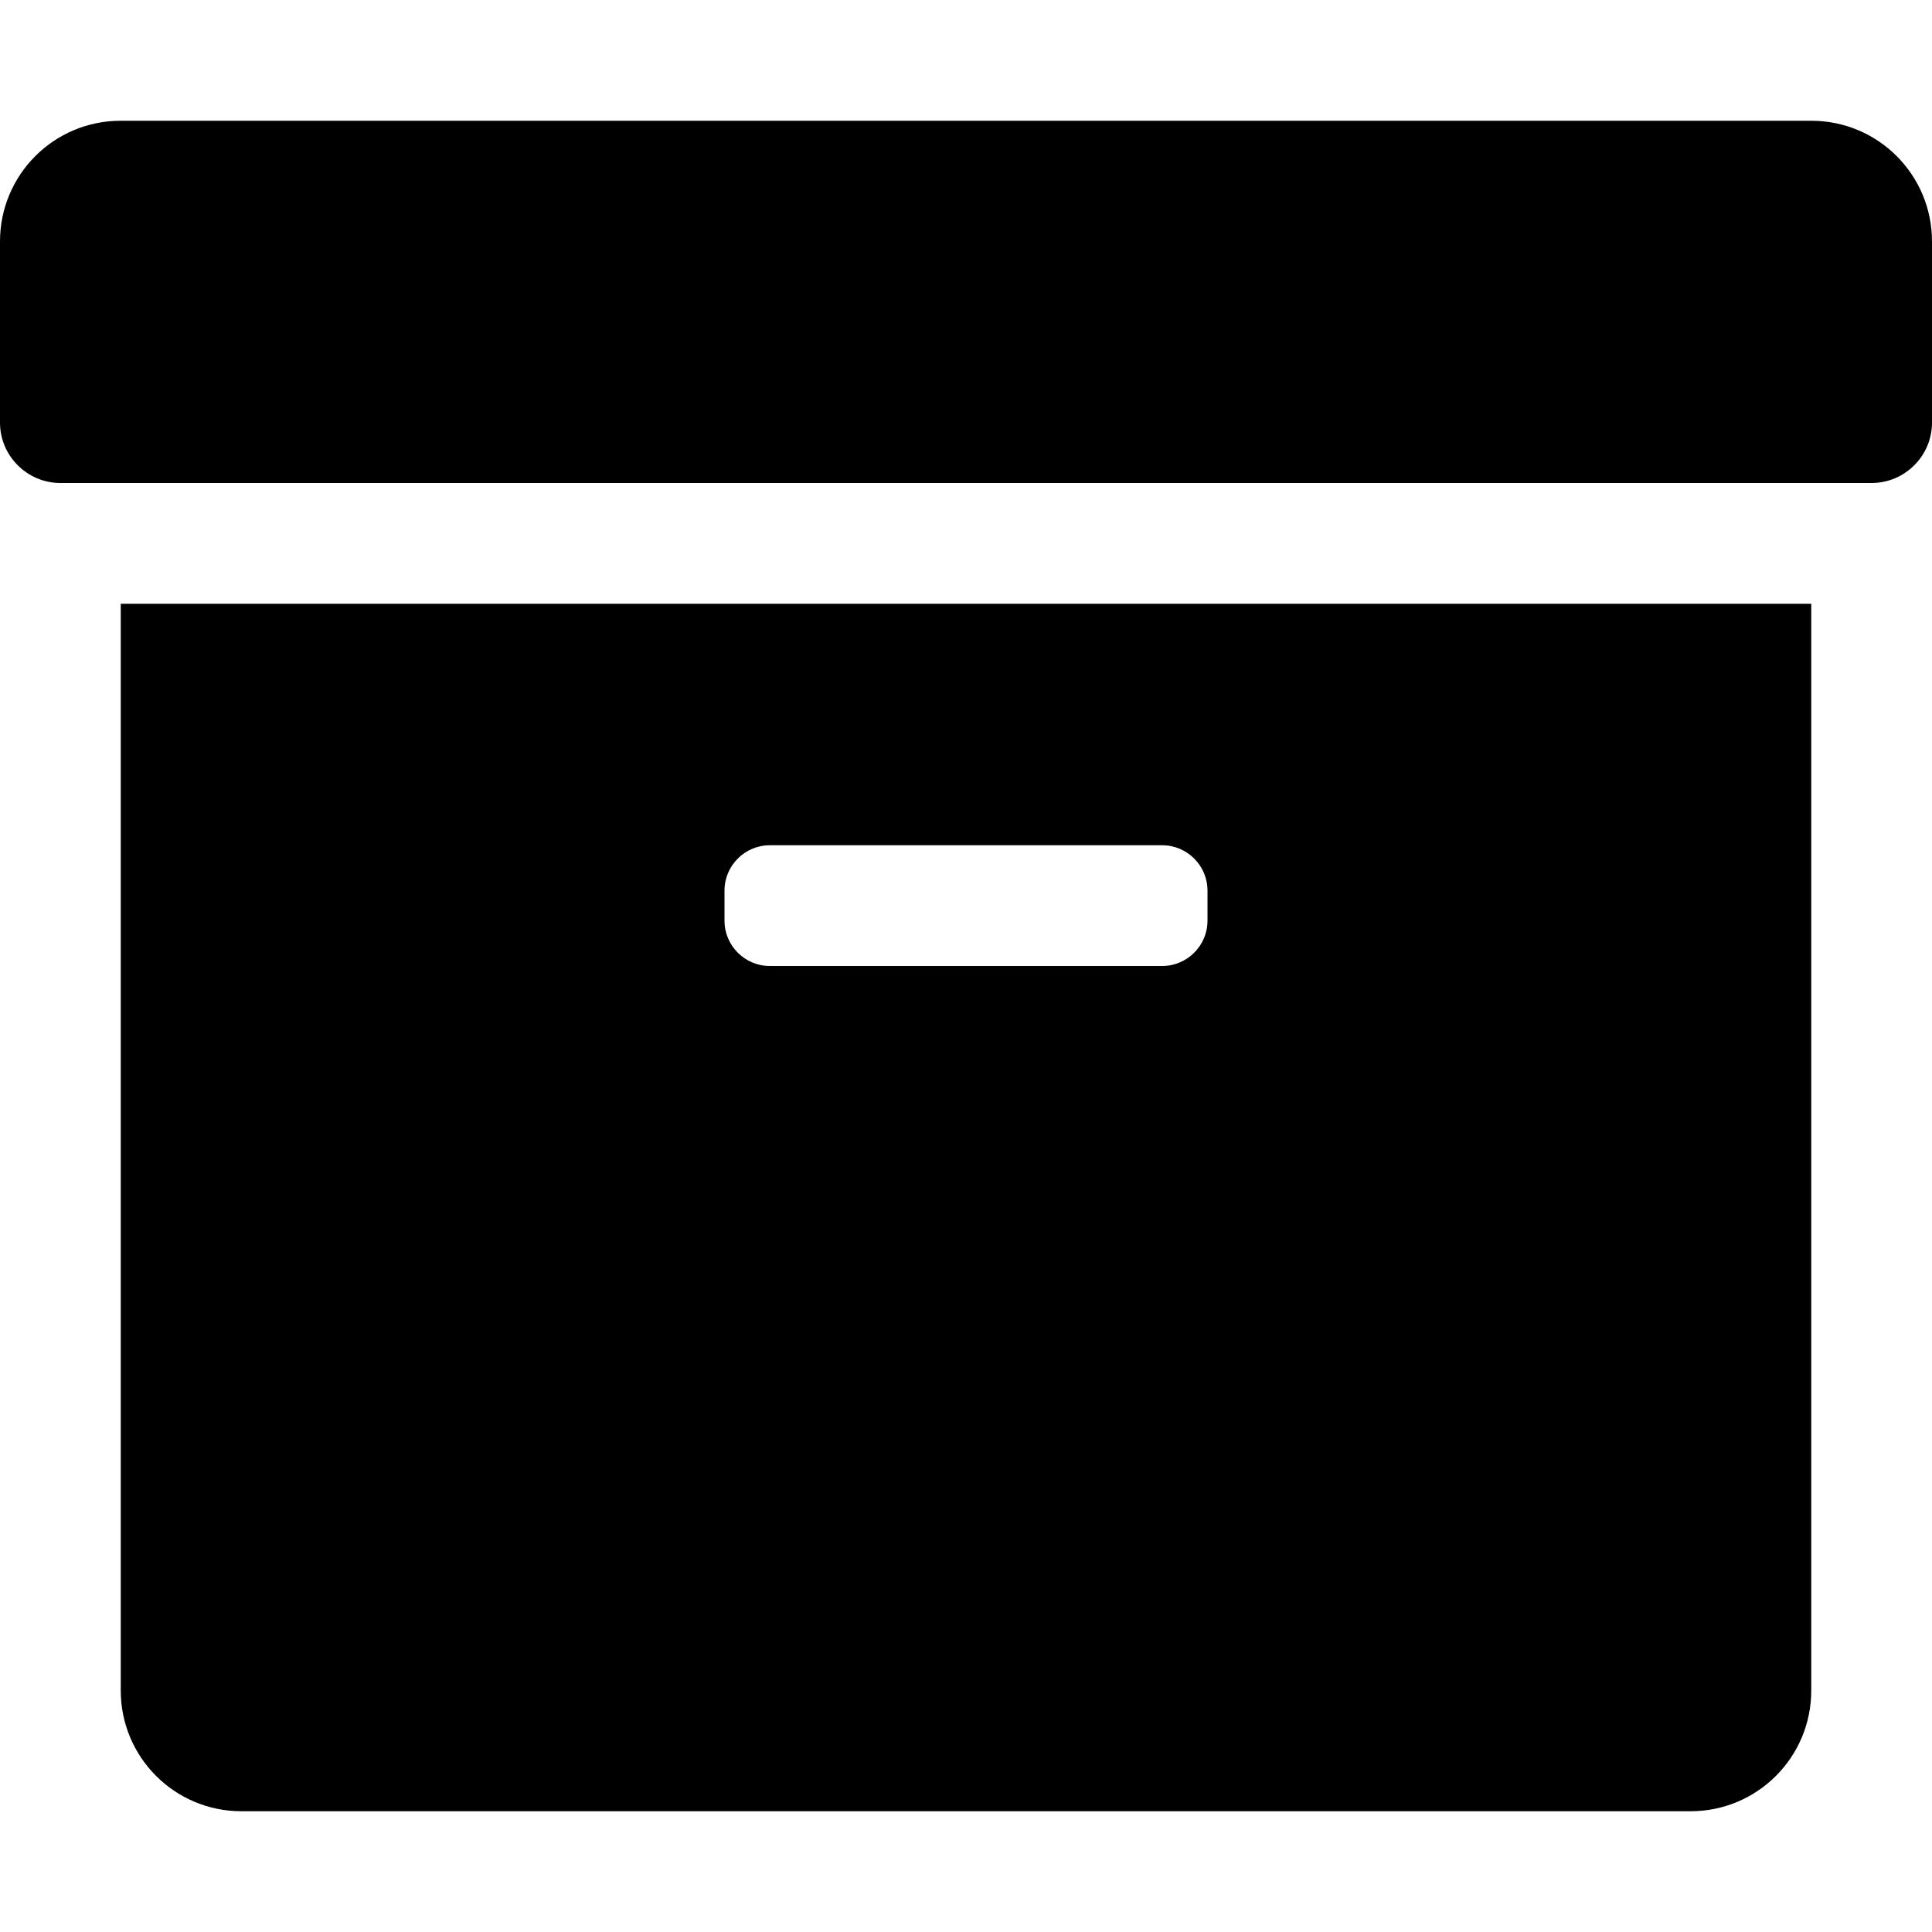
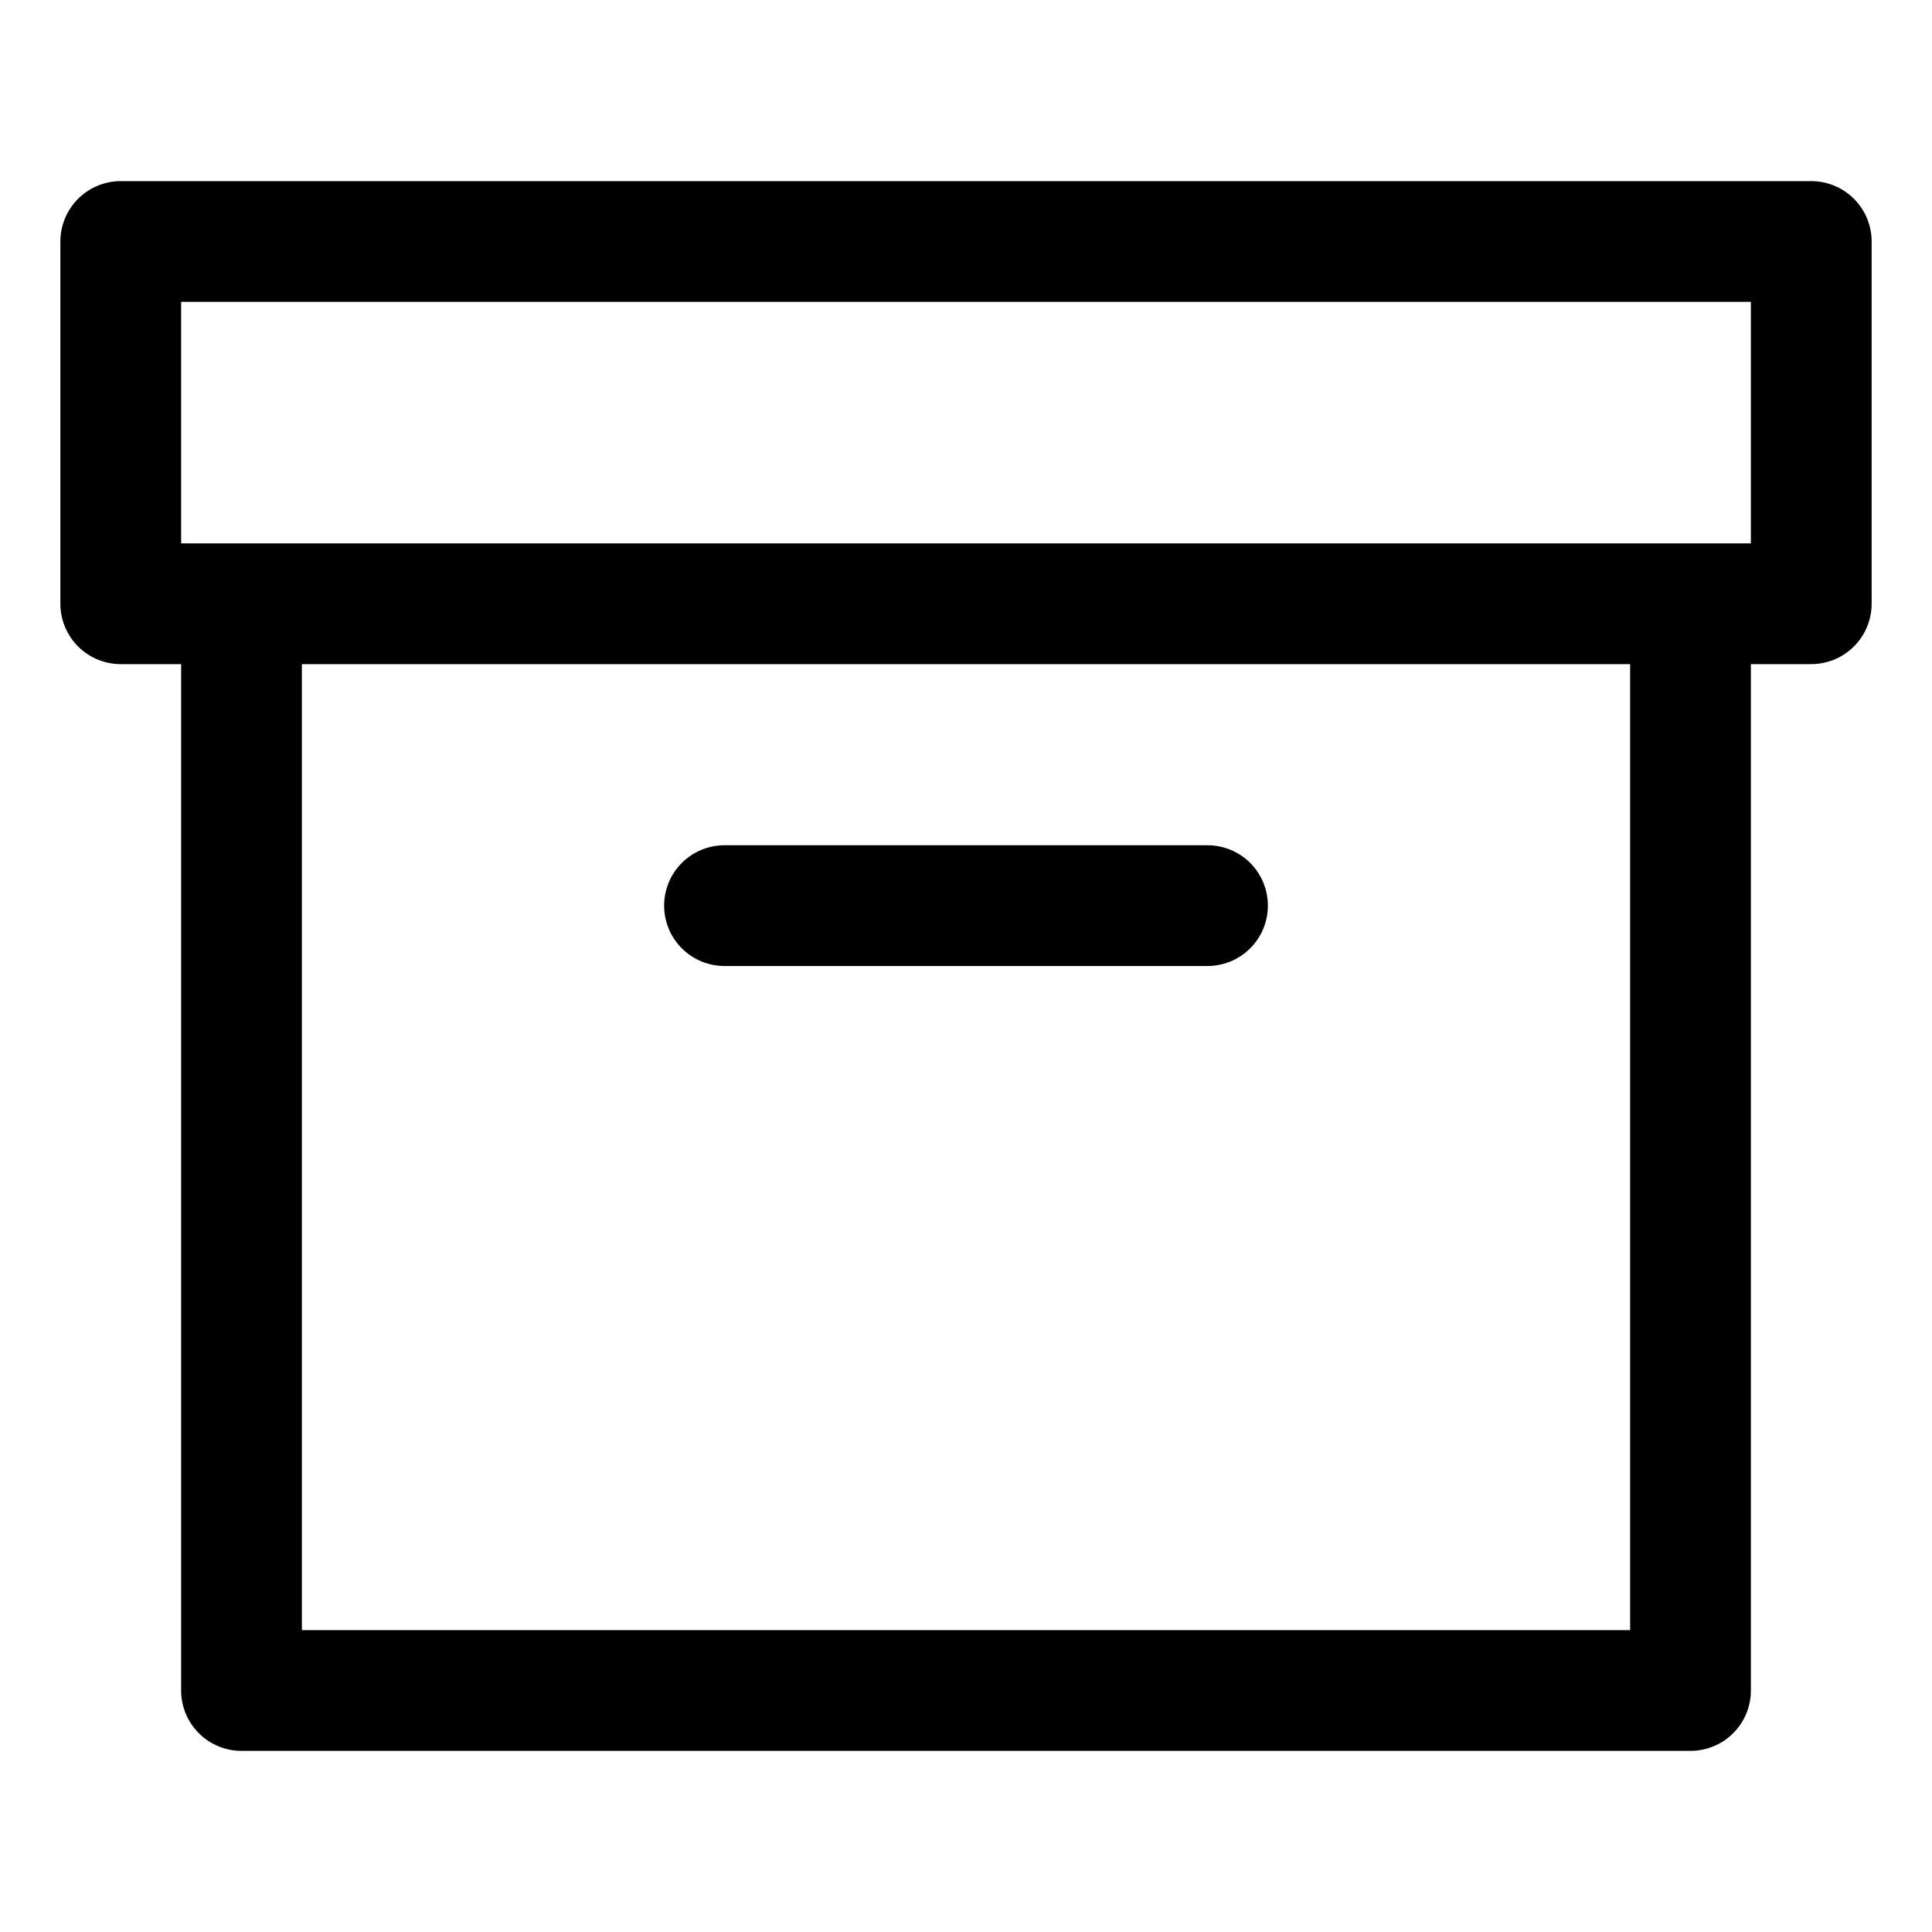
- <svg xmlns="http://www.w3.org/2000/svg" viewBox="0 0 512 512">
-   <path d="M32 448c0 17.7 14.3 32 32 32h384c17.7 0 32-14.3 32-32V160H32v288zm160-212c0-6.6 5.4-12 12-12h104c6.6 0 12 5.4 12 12v8c0 6.6-5.4 12-12 12H204c-6.6 0-12-5.4-12-12v-8zM480 32H32C14.3 32 0 46.3 0 64v48c0 8.8 7.2 16 16 16h480c8.8 0 16-7.2 16-16V64c0-17.7-14.3-32-32-32z" />
+ <svg xmlns="http://www.w3.org/2000/svg" id="i-archive" viewBox="0 0 32 32" width="32" height="32" fill="none" stroke="currentcolor" stroke-linecap="round" stroke-linejoin="round" stroke-width="2">
+   <path d="M4 10 L4 28 28 28 28 10 M2 4 L2 10 30 10 30 4 Z M12 15 L20 15" />
</svg>
